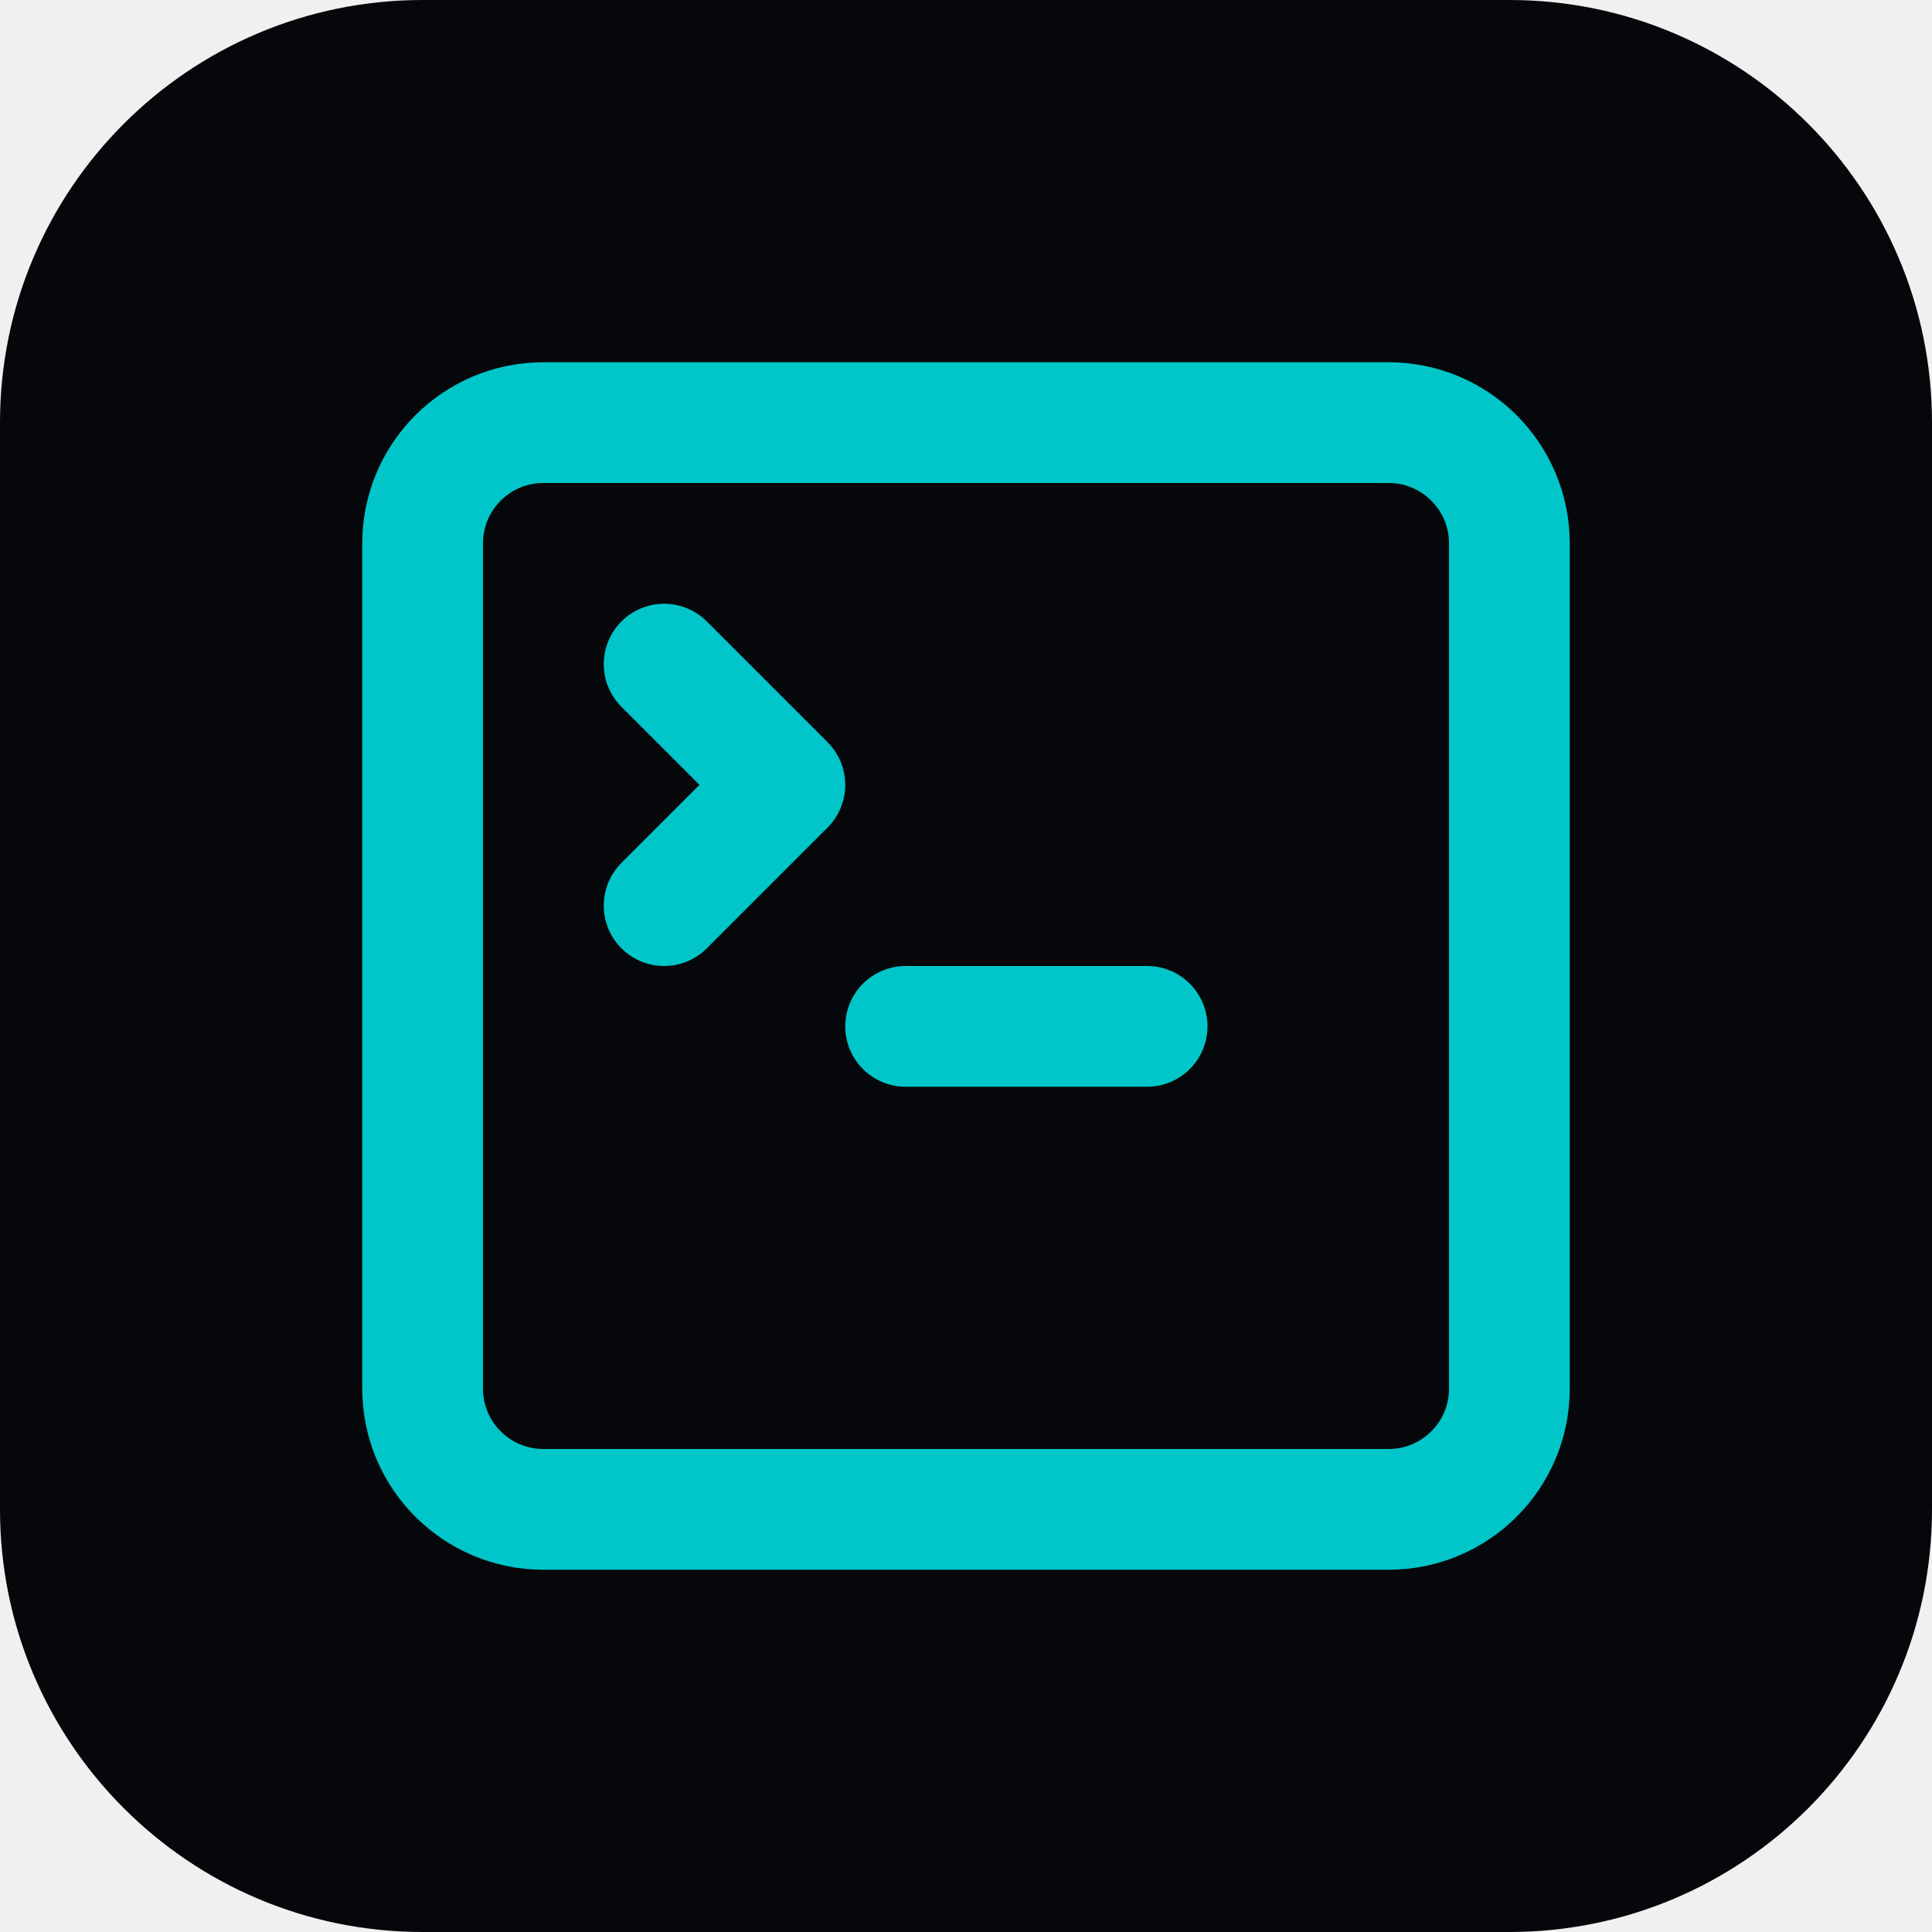
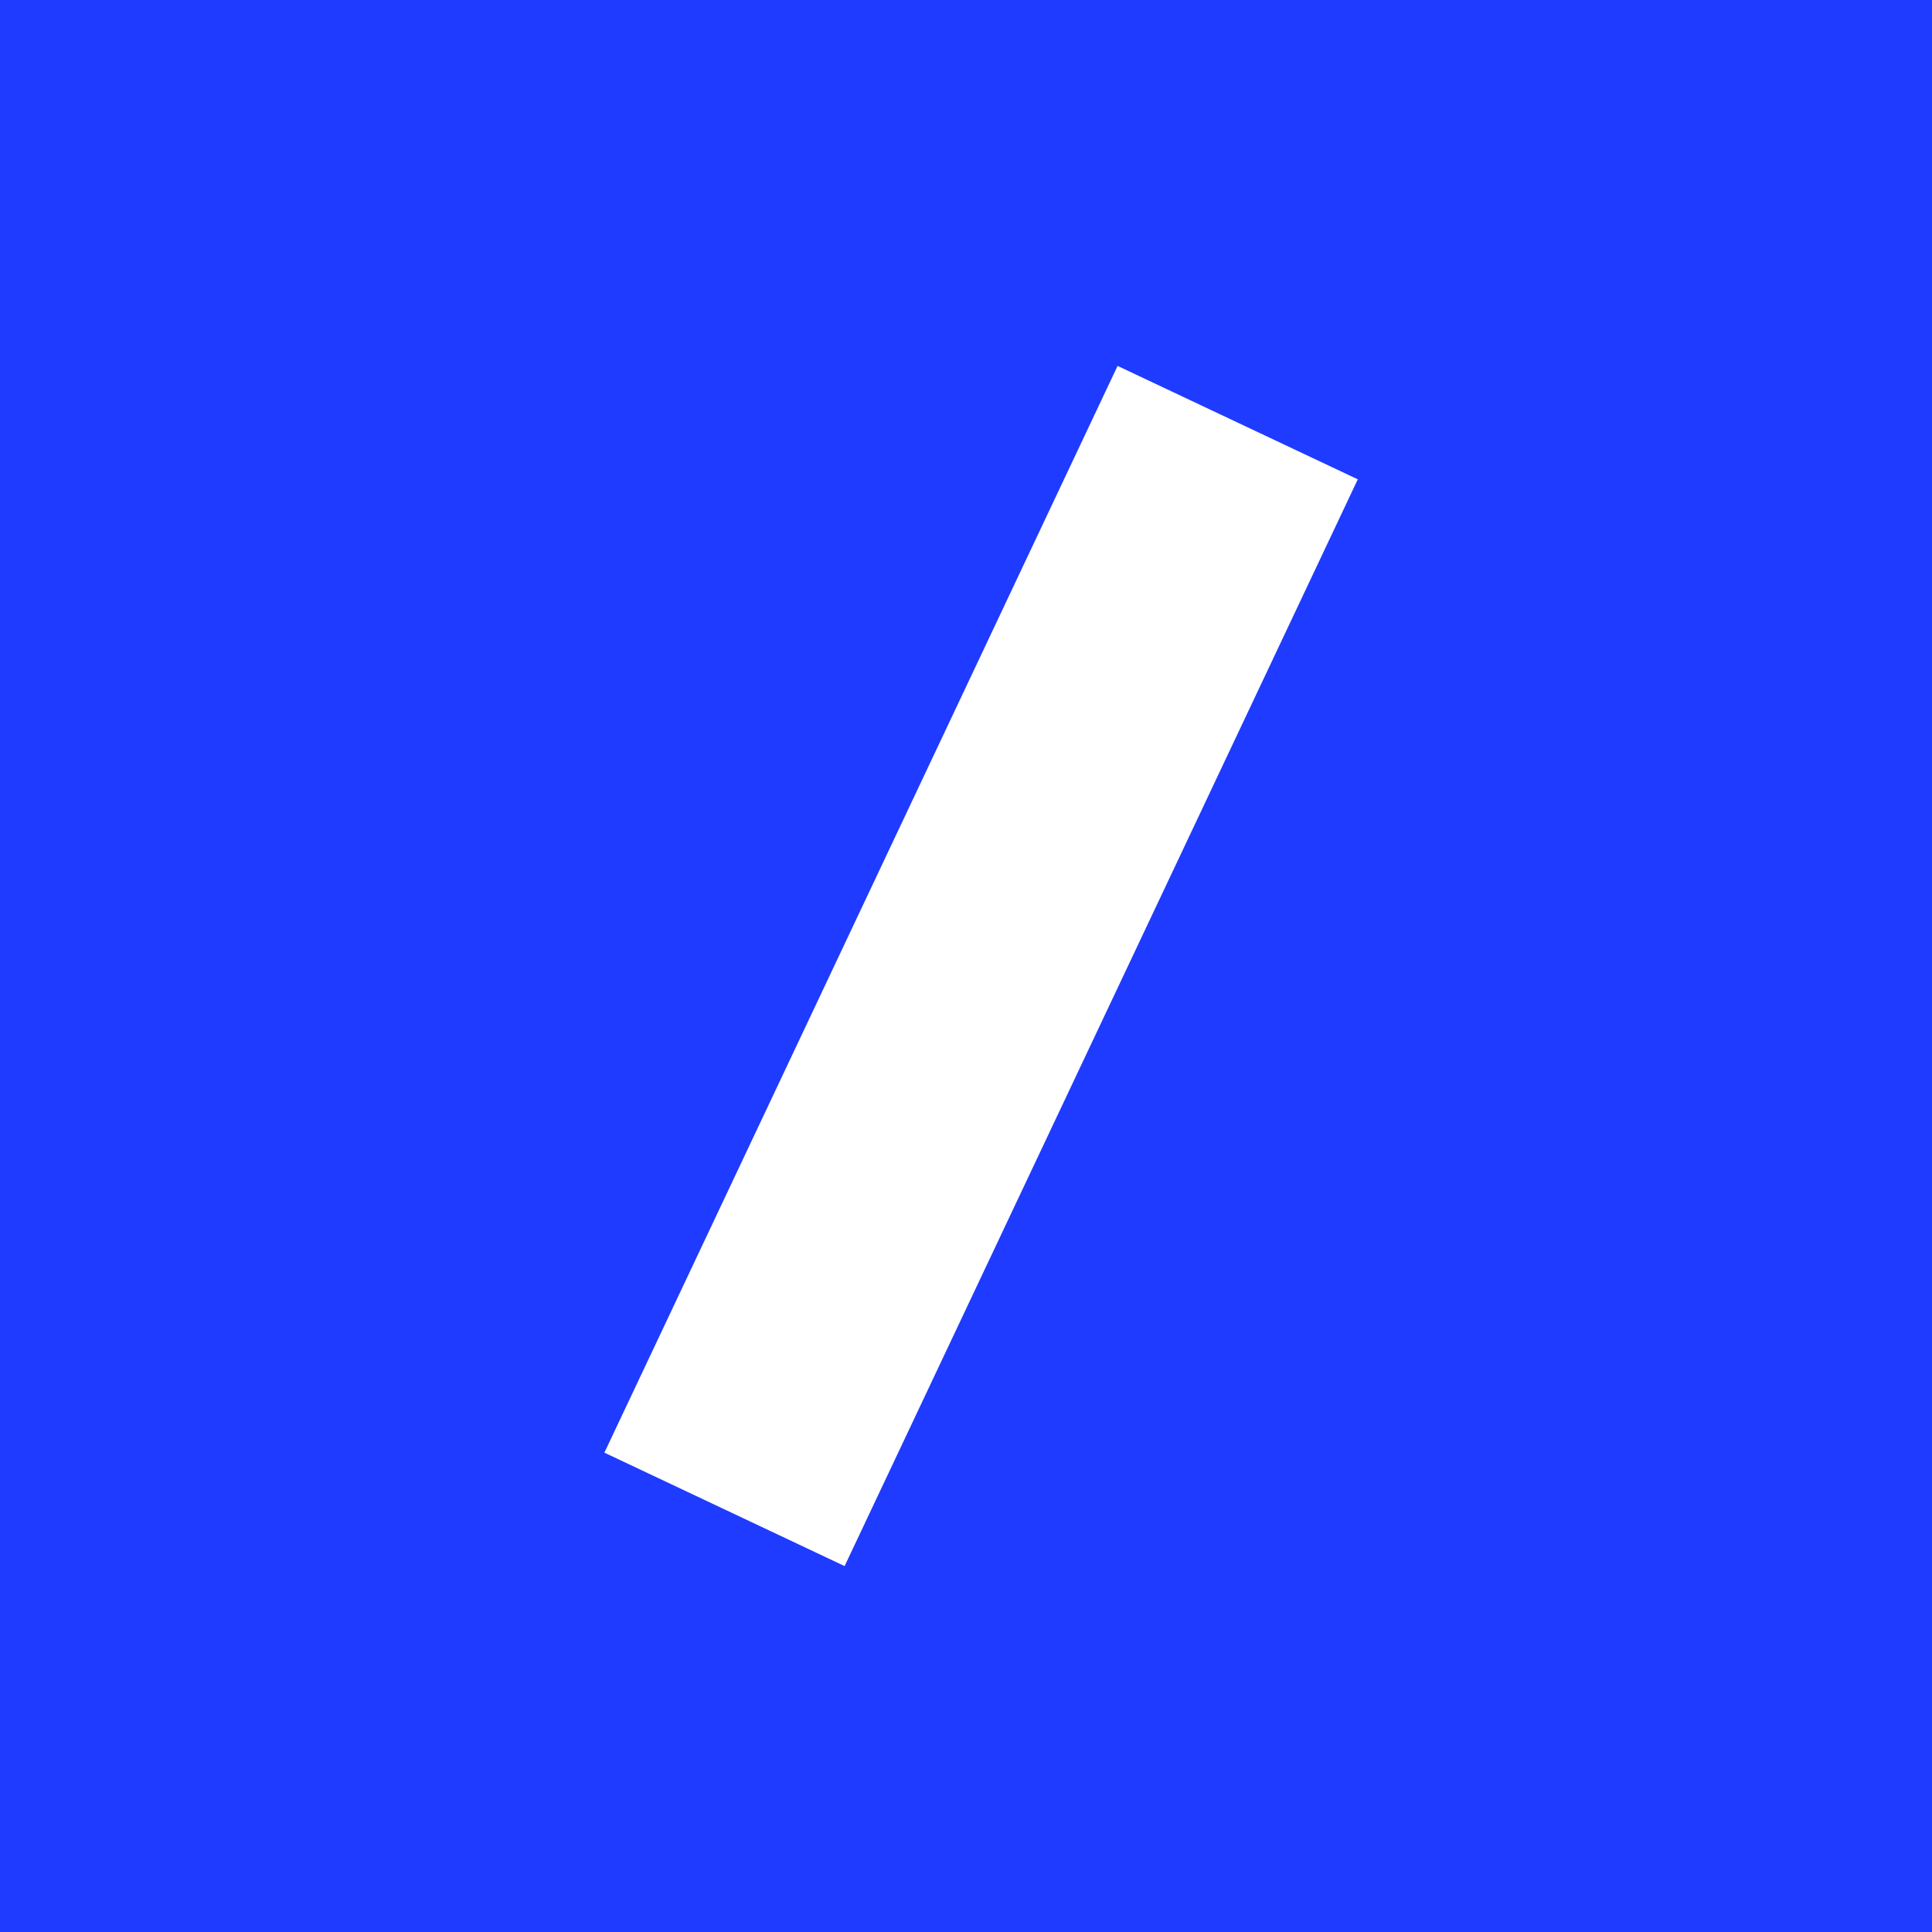
<svg xmlns="http://www.w3.org/2000/svg" width="32" height="32" viewBox="0 0 32 32" fill="none">
-   <rect width="32" height="32" rx="7" fill="#05070a" />
-   <g transform="translate(4 4)" stroke="#00c6c9" stroke-width="2" stroke-linecap="round" stroke-linejoin="round" fill="none">
-     <rect width="18" height="18" x="3" y="3" rx="2" ry="2" />
-     <path d="m7 11 2-2-2-2" />
-     <path d="M11 13h4" />
-   </g>
+   <rect width="32" height="32" fill="#1f3bff" />
+   <path d="M12 25 L20.5 7" stroke="#ffffff" stroke-width="4.4" />
</svg>
